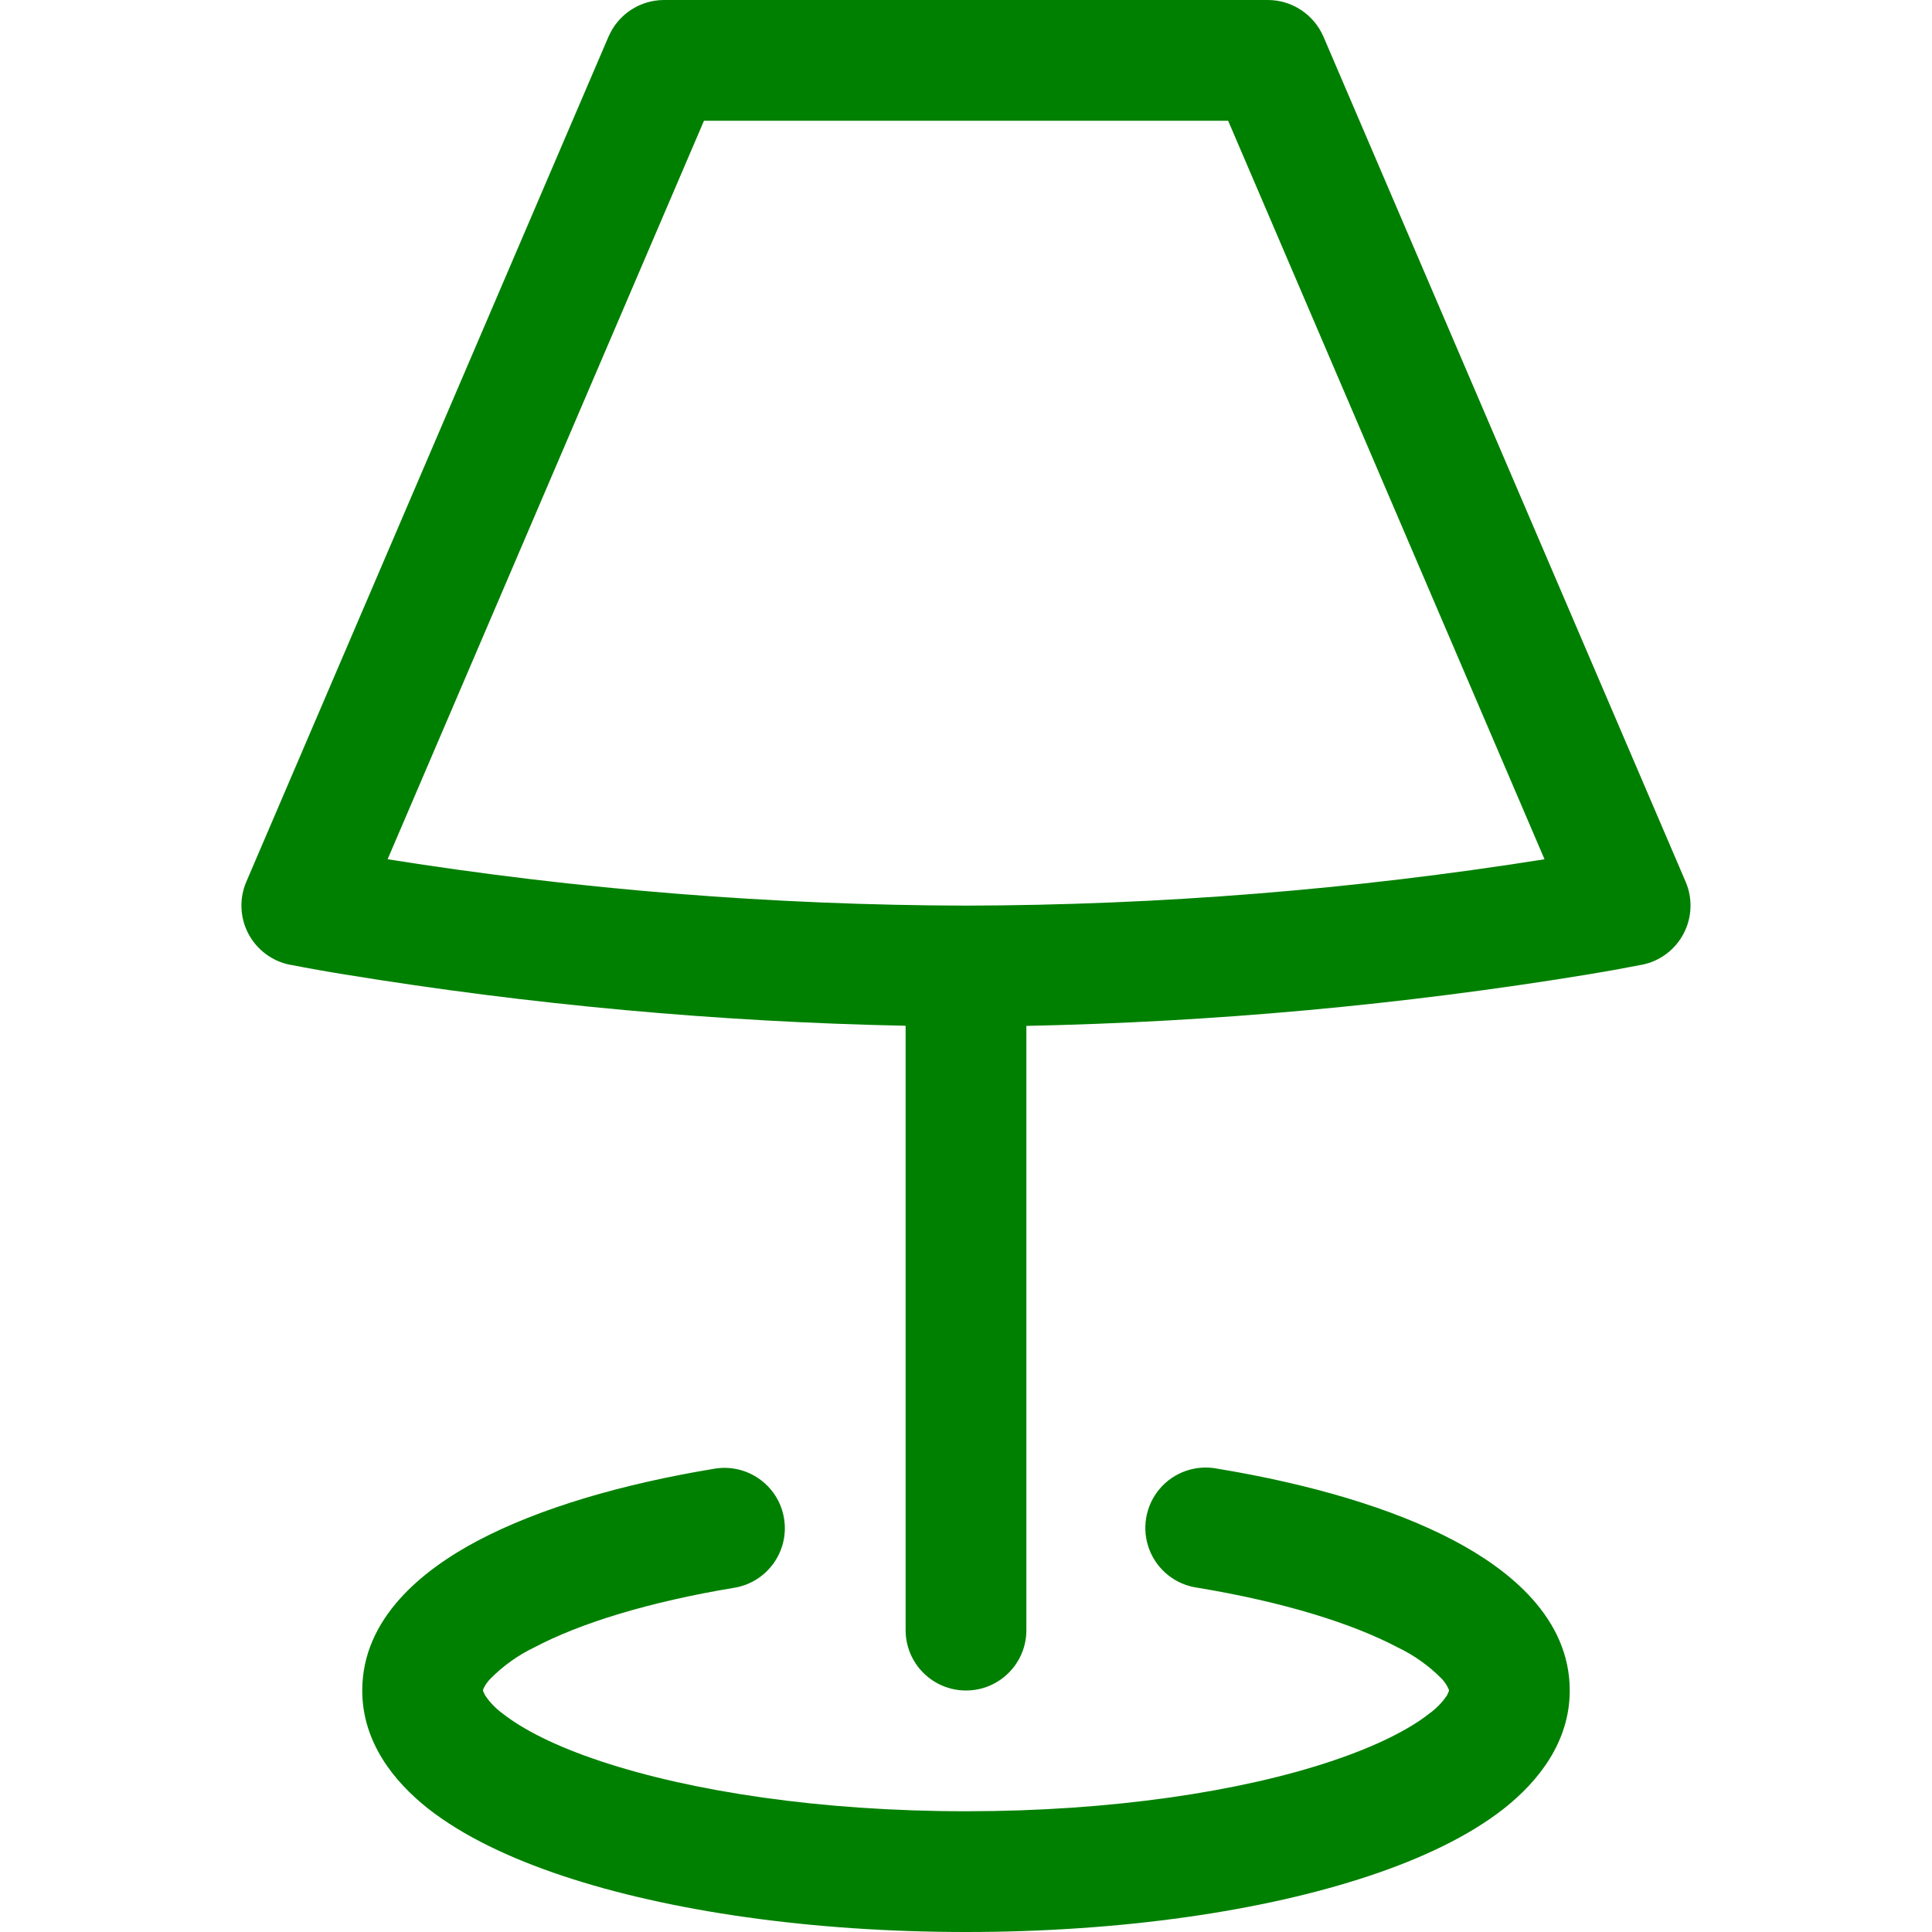
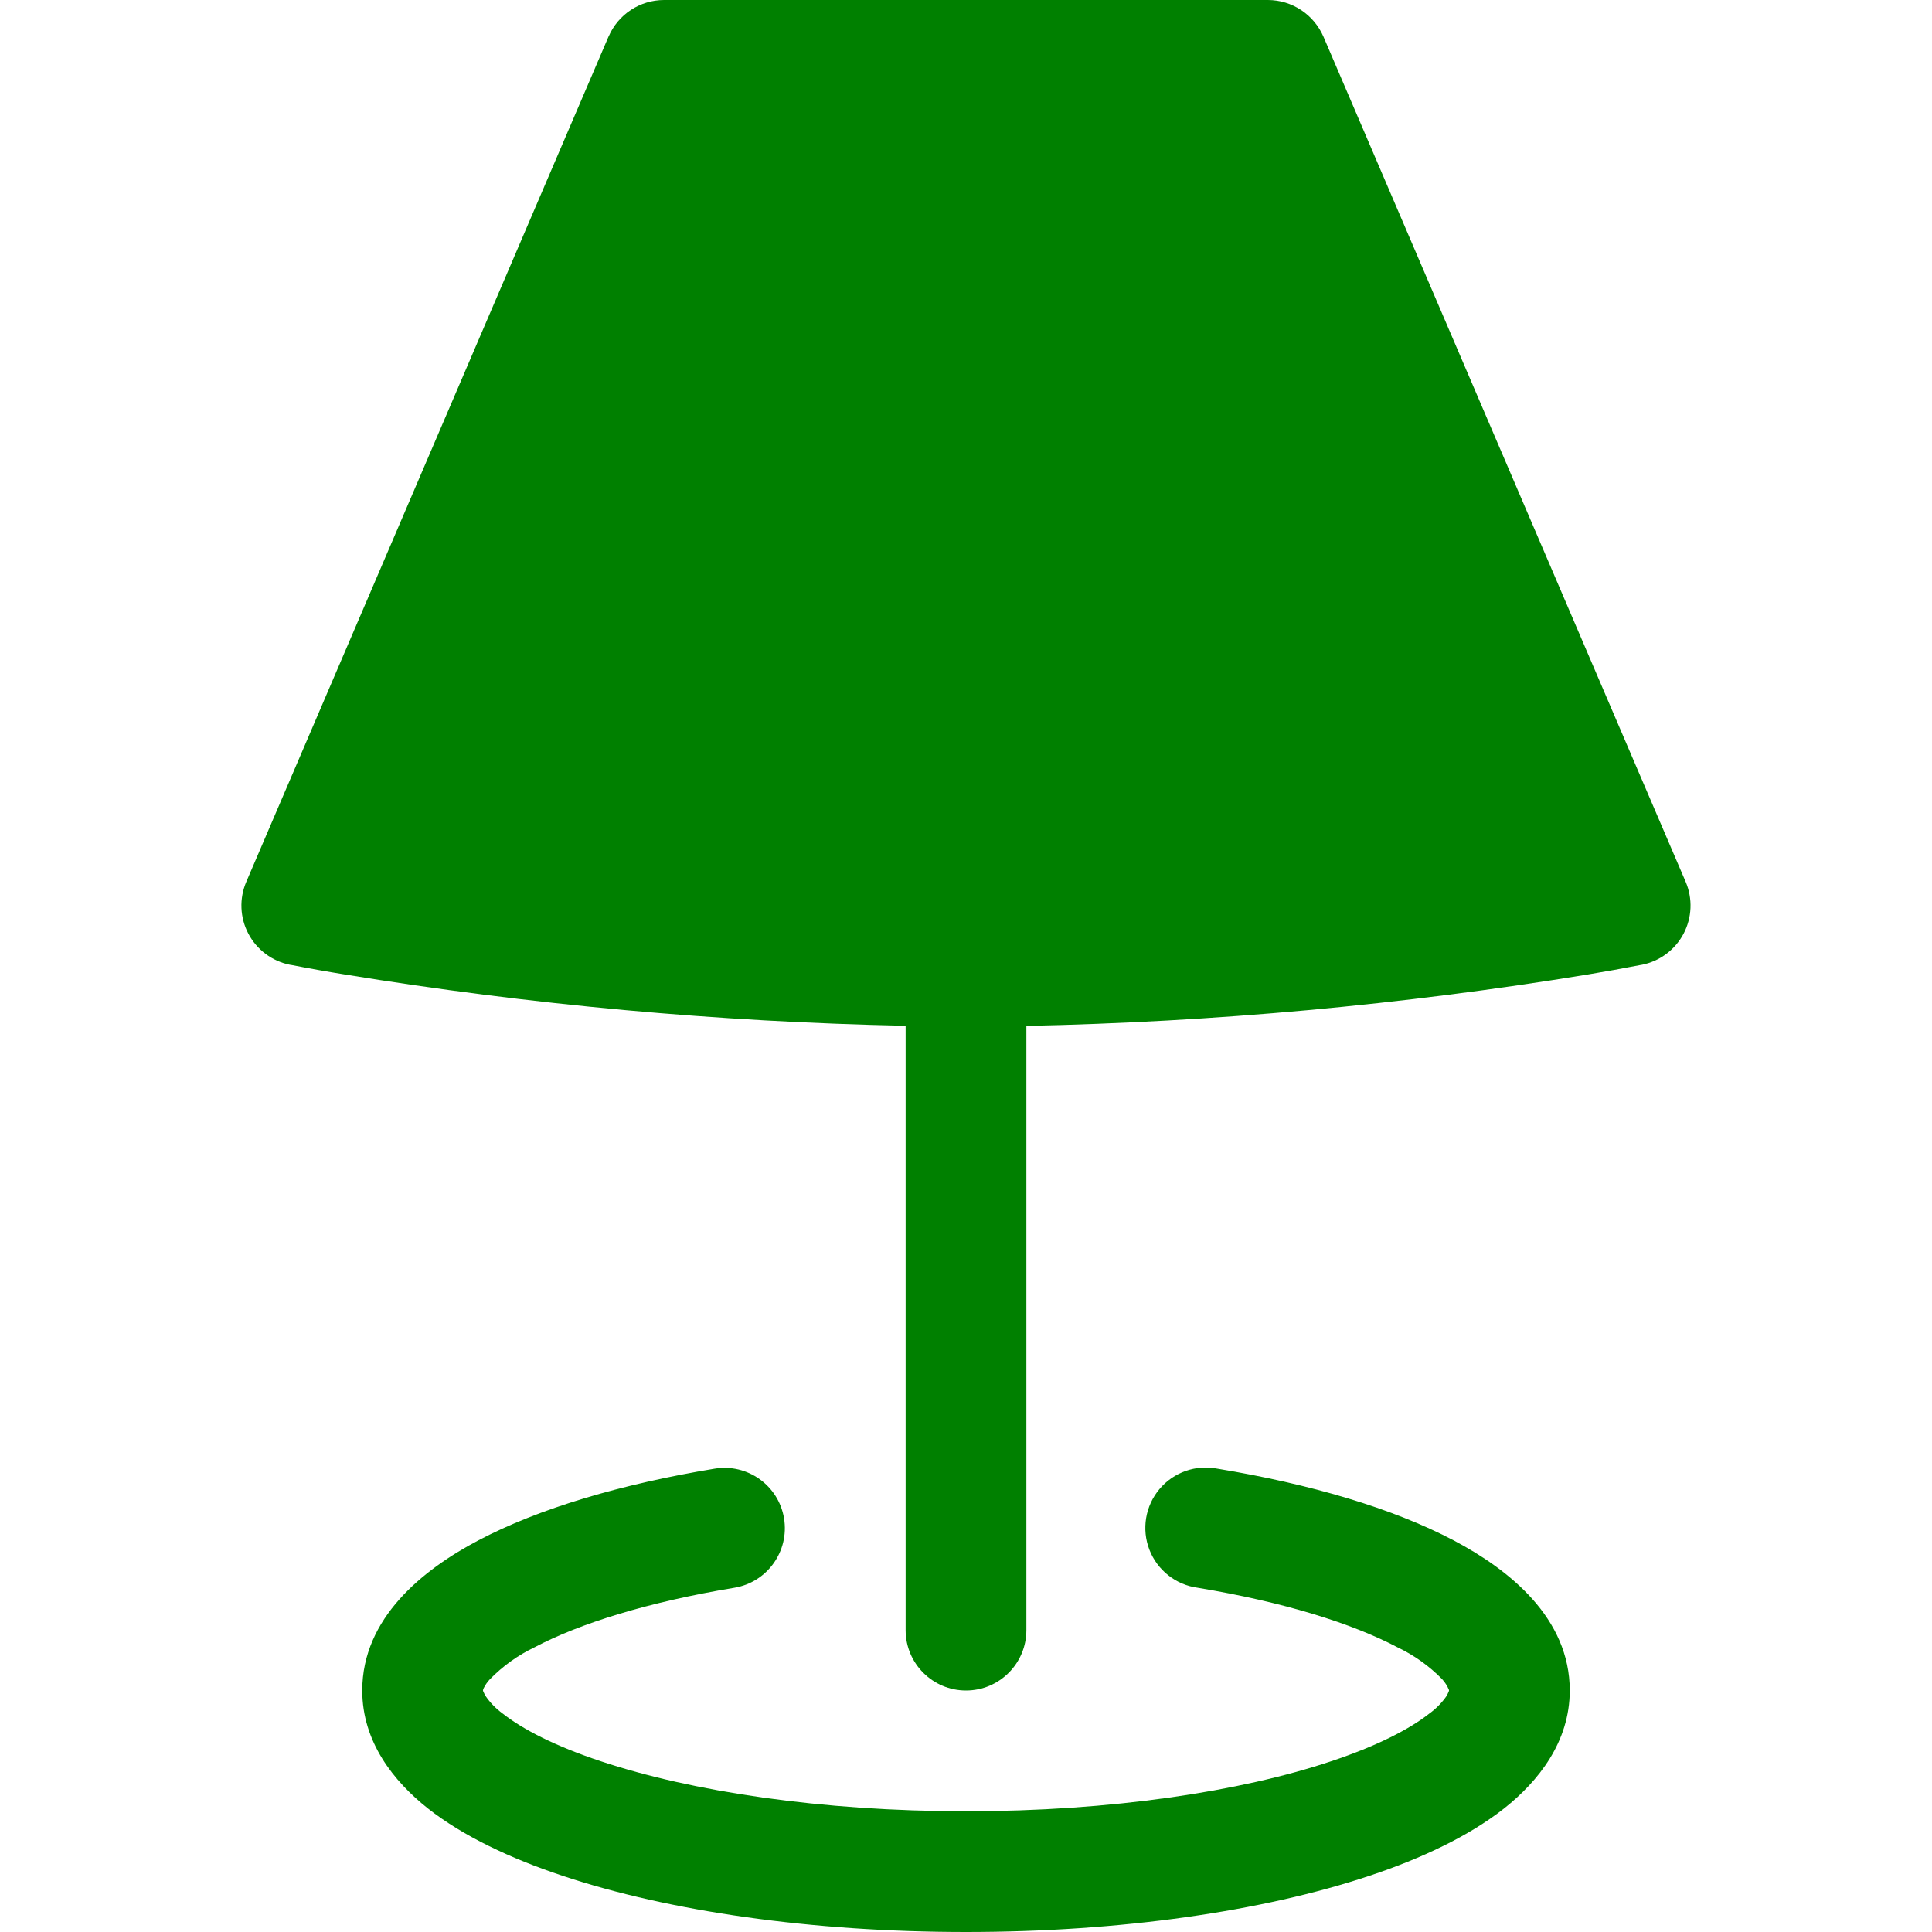
- <svg xmlns="http://www.w3.org/2000/svg" width="16" height="16" fill="green" class="bi bi-lamp" viewBox="0 0 16 16">
-   <path fill-rule="evenodd" d="M5.04.303A.5.5 0 0 1 5.5 0h5c.2 0 .38.12.46.303l3 7a.5.5 0 0 1-.363.687h-.002q-.225.044-.45.081a33 33 0 0 1-4.645.425V13.5a.5.5 0 1 1-1 0V8.495a33 33 0 0 1-4.645-.425q-.225-.036-.45-.08h-.003a.5.5 0 0 1-.362-.688l3-7ZM3.21 7.116A31 31 0 0 0 8 7.5a31 31 0 0 0 4.791-.384L10.171 1H5.83z" />
+ <svg xmlns="http://www.w3.org/2000/svg" width="16" height="16" fill="green" class="bi bi-lamp-fill" viewBox="0 0 16 16">
+   <path fill-rule="evenodd" d="M5.04.303A.5.5 0 0 1 5.5 0h5c.2 0 .38.12.46.303l3 7a.5.5 0 0 1-.363.687h-.002q-.225.044-.45.081a33 33 0 0 1-4.645.425V13.5a.5.5 0 1 1-1 0V8.495a33 33 0 0 1-4.645-.425q-.225-.036-.45-.08h-.003a.5.5 0 0 1-.362-.688l3-7Z" />
  <path d="M6.493 12.574a.5.5 0 0 1-.411.575c-.712.118-1.28.295-1.655.493a1.3 1.3 0 0 0-.37.265.3.3 0 0 0-.052.075l-.001.004-.004.01V14l.002.008.016.033a.6.6 0 0 0 .145.15c.165.13.435.27.813.395.751.25 1.82.414 3.024.414s2.273-.163 3.024-.414c.378-.126.648-.265.813-.395a.6.6 0 0 0 .146-.15l.015-.033L12 14v-.004a.3.3 0 0 0-.057-.09 1.3 1.3 0 0 0-.37-.264c-.376-.198-.943-.375-1.655-.493a.5.5 0 1 1 .164-.986c.77.127 1.452.328 1.957.594C12.5 13 13 13.4 13 14c0 .426-.26.752-.544.977-.29.228-.68.413-1.116.558-.878.293-2.059.465-3.34.465s-2.462-.172-3.34-.465c-.436-.145-.826-.33-1.116-.558C3.26 14.752 3 14.426 3 14c0-.599.5-1 .961-1.243.505-.266 1.187-.467 1.957-.594a.5.5 0 0 1 .575.411" />
</svg>
